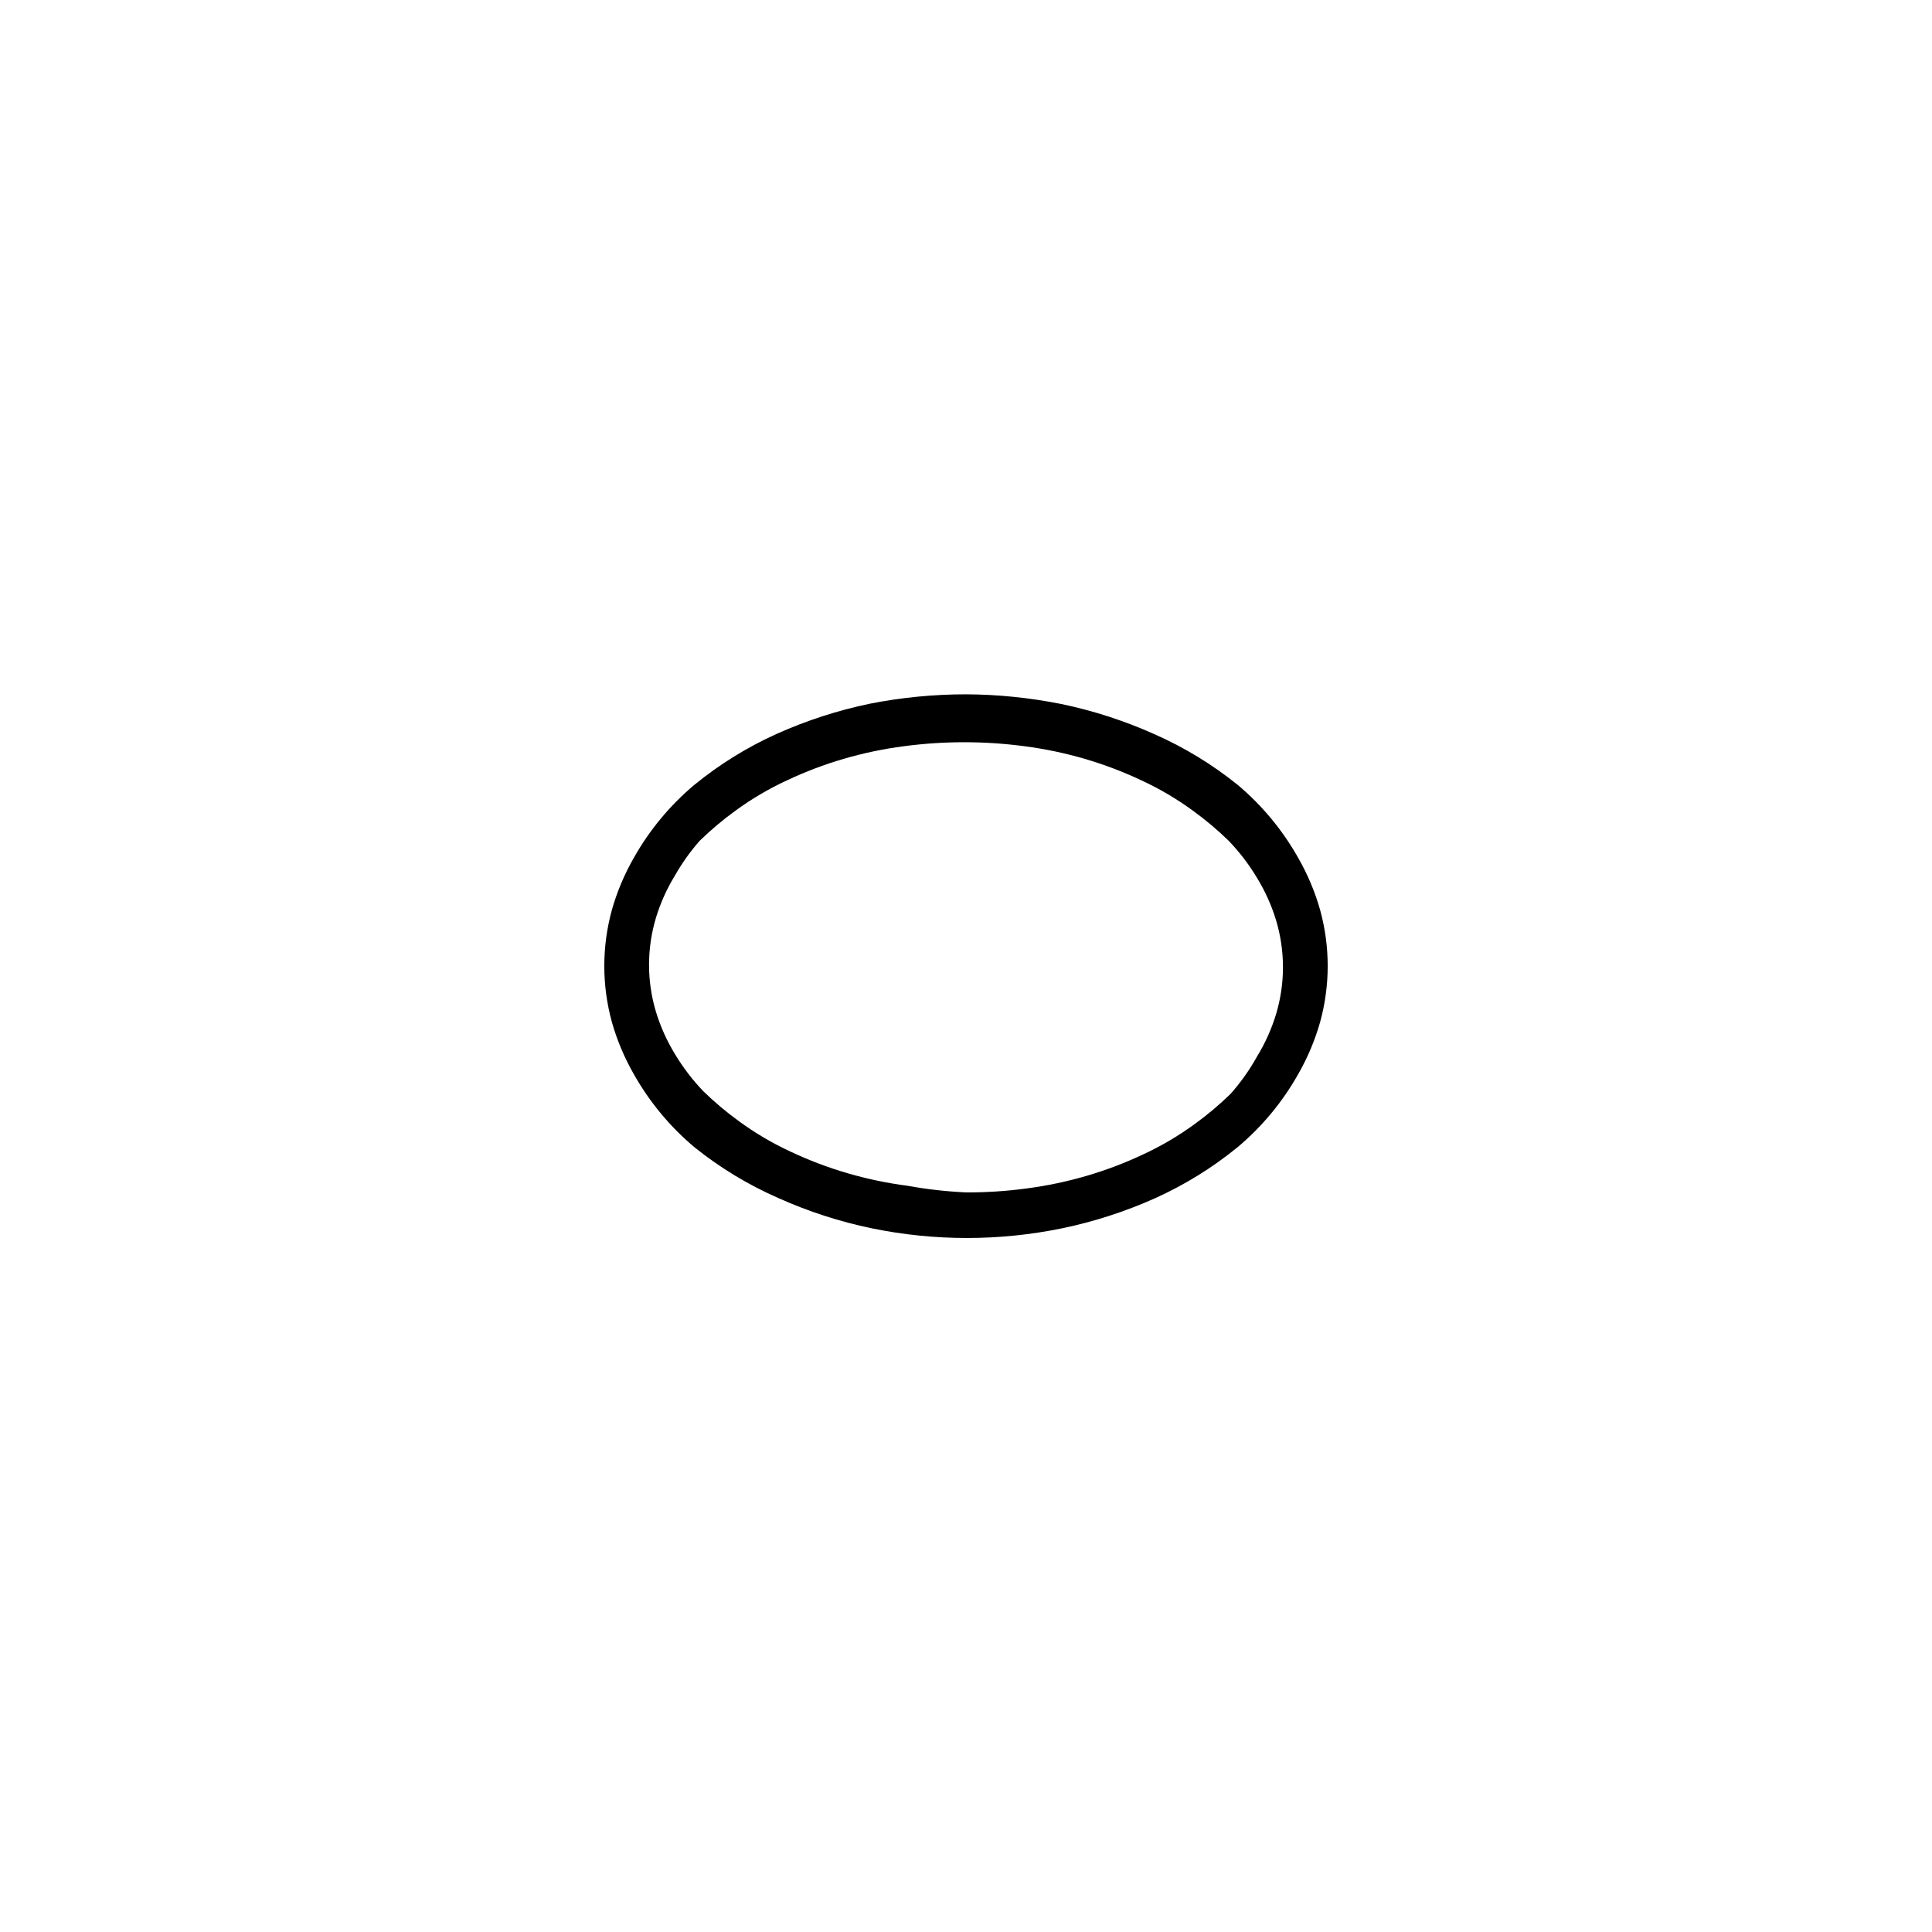
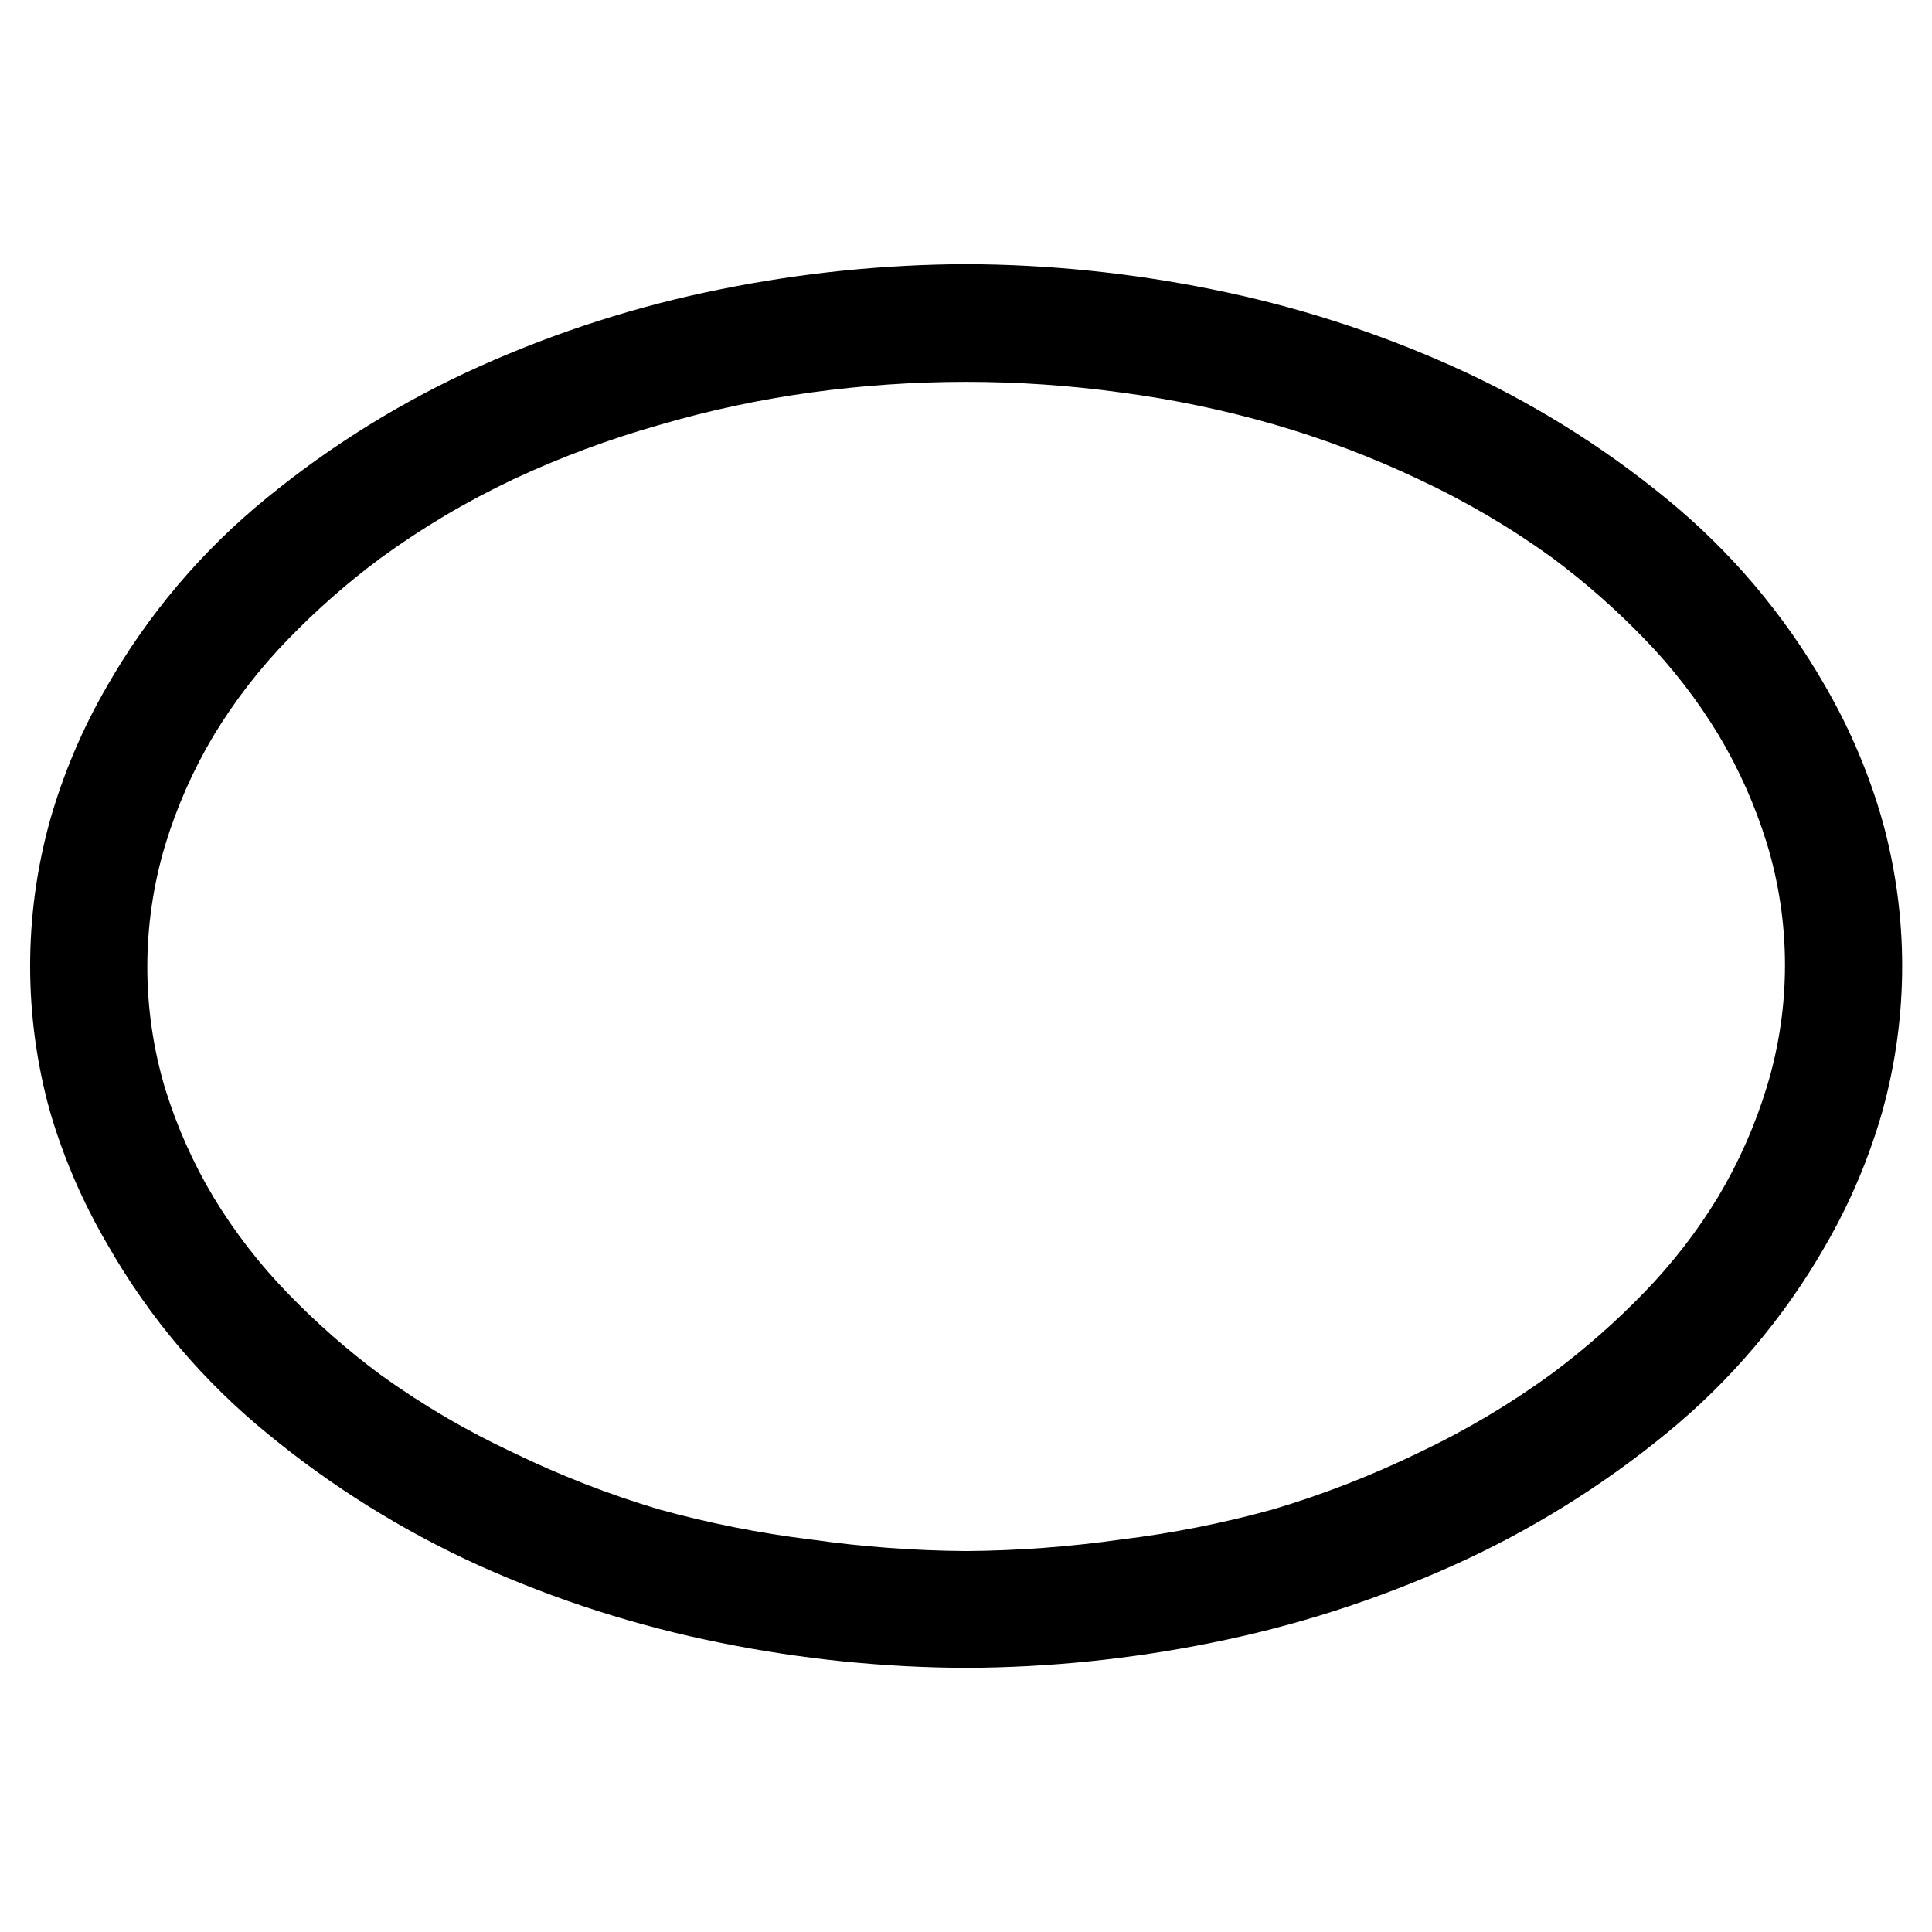
<svg xmlns="http://www.w3.org/2000/svg" viewBox="0 0 64 64">
-   <path d="M32,23a16.5,16.5,0,0,1,3.15.32,15,15,0,0,1,3.09,1A12.33,12.33,0,0,1,41,26,8.79,8.79,0,0,1,43,28.41a7.67,7.67,0,0,1,.73,1.73,7,7,0,0,1,0,3.72A7.67,7.67,0,0,1,43,35.59,8.79,8.79,0,0,1,41,38a12.33,12.33,0,0,1-2.73,1.69,15,15,0,0,1-3.09,1,15.66,15.66,0,0,1-6.3,0,15,15,0,0,1-3.09-1A12.33,12.33,0,0,1,23,38,8.79,8.79,0,0,1,21,35.59a7.67,7.67,0,0,1-.73-1.73,7,7,0,0,1,0-3.72A7.67,7.67,0,0,1,21,28.41,8.79,8.79,0,0,1,23,26a12.33,12.33,0,0,1,2.73-1.69,15,15,0,0,1,3.09-1A16.5,16.5,0,0,1,32,23Zm0,16.5a14.63,14.63,0,0,0,2-.13,13.15,13.15,0,0,0,2-.42,12.83,12.83,0,0,0,1.87-.71,10,10,0,0,0,1.7-1,10.68,10.68,0,0,0,1.19-1A6.91,6.91,0,0,0,41.64,35a6.07,6.07,0,0,0,.63-1.4,5.41,5.41,0,0,0,0-3.12,6.07,6.07,0,0,0-.63-1.4,6.91,6.91,0,0,0-.94-1.23,10.68,10.68,0,0,0-1.19-1,10,10,0,0,0-1.7-1,12.83,12.83,0,0,0-1.87-.71,13.15,13.15,0,0,0-2-.42,15.14,15.14,0,0,0-4,0,13.15,13.15,0,0,0-2,.42,12.83,12.83,0,0,0-1.87.71,10,10,0,0,0-1.7,1,10.68,10.68,0,0,0-1.19,1A6.91,6.91,0,0,0,22.36,29a6.07,6.07,0,0,0-.63,1.4,5.41,5.41,0,0,0,0,3.12,6.07,6.07,0,0,0,.63,1.4,6.91,6.91,0,0,0,.94,1.23,10.68,10.68,0,0,0,1.19,1,10,10,0,0,0,1.7,1,12.83,12.83,0,0,0,1.87.71,13.15,13.15,0,0,0,2,.42A14.63,14.63,0,0,0,32,39.5Z" />
+   <path d="M32,8.75a41.86,41.86,0,0,1,8.13.83,37.42,37.42,0,0,1,8,2.56,31.55,31.55,0,0,1,7.05,4.36,22.33,22.33,0,0,1,5.29,6.24,19.53,19.53,0,0,1,1.89,4.46,18,18,0,0,1,0,9.6,19.53,19.53,0,0,1-1.89,4.46,22.33,22.33,0,0,1-5.29,6.24,31.55,31.55,0,0,1-7.05,4.36,37.42,37.42,0,0,1-8,2.56,41.86,41.86,0,0,1-8.13.83,41.86,41.86,0,0,1-8.13-.83,37.42,37.42,0,0,1-8-2.56,31.55,31.55,0,0,1-7-4.36,22.33,22.33,0,0,1-5.29-6.24A19.53,19.53,0,0,1,1.65,36.8a18,18,0,0,1,0-9.6,19.53,19.53,0,0,1,1.89-4.46A22.33,22.33,0,0,1,8.83,16.5a31.55,31.55,0,0,1,7.05-4.36,37.42,37.42,0,0,1,8-2.56A41.86,41.86,0,0,1,32,8.75Zm0,42.63A38.53,38.53,0,0,0,37.12,51,34.64,34.64,0,0,0,42.17,50,32,32,0,0,0,47,48.12a27.13,27.13,0,0,0,4.41-2.62,25,25,0,0,0,3.05-2.68,17.81,17.81,0,0,0,2.46-3.18A16.45,16.45,0,0,0,58.53,36a13.83,13.83,0,0,0,0-8.06,16.45,16.45,0,0,0-1.61-3.61,17.81,17.81,0,0,0-2.46-3.18,25,25,0,0,0-3.05-2.68A27.13,27.13,0,0,0,47,15.88a32,32,0,0,0-4.83-1.83A34.64,34.64,0,0,0,37.12,13a37.62,37.62,0,0,0-10.24,0,34.64,34.64,0,0,0-5.05,1.08A32,32,0,0,0,17,15.88a27.13,27.13,0,0,0-4.41,2.62,25,25,0,0,0-3.05,2.68,17.81,17.81,0,0,0-2.46,3.18A16.45,16.45,0,0,0,5.47,28a14.06,14.06,0,0,0,0,8.06,16.45,16.45,0,0,0,1.61,3.61,17.81,17.81,0,0,0,2.46,3.18,25,25,0,0,0,3.05,2.68A27.13,27.13,0,0,0,17,48.12,32,32,0,0,0,21.83,50,34.64,34.64,0,0,0,26.88,51,38.53,38.53,0,0,0,32,51.38Z" />
</svg>
